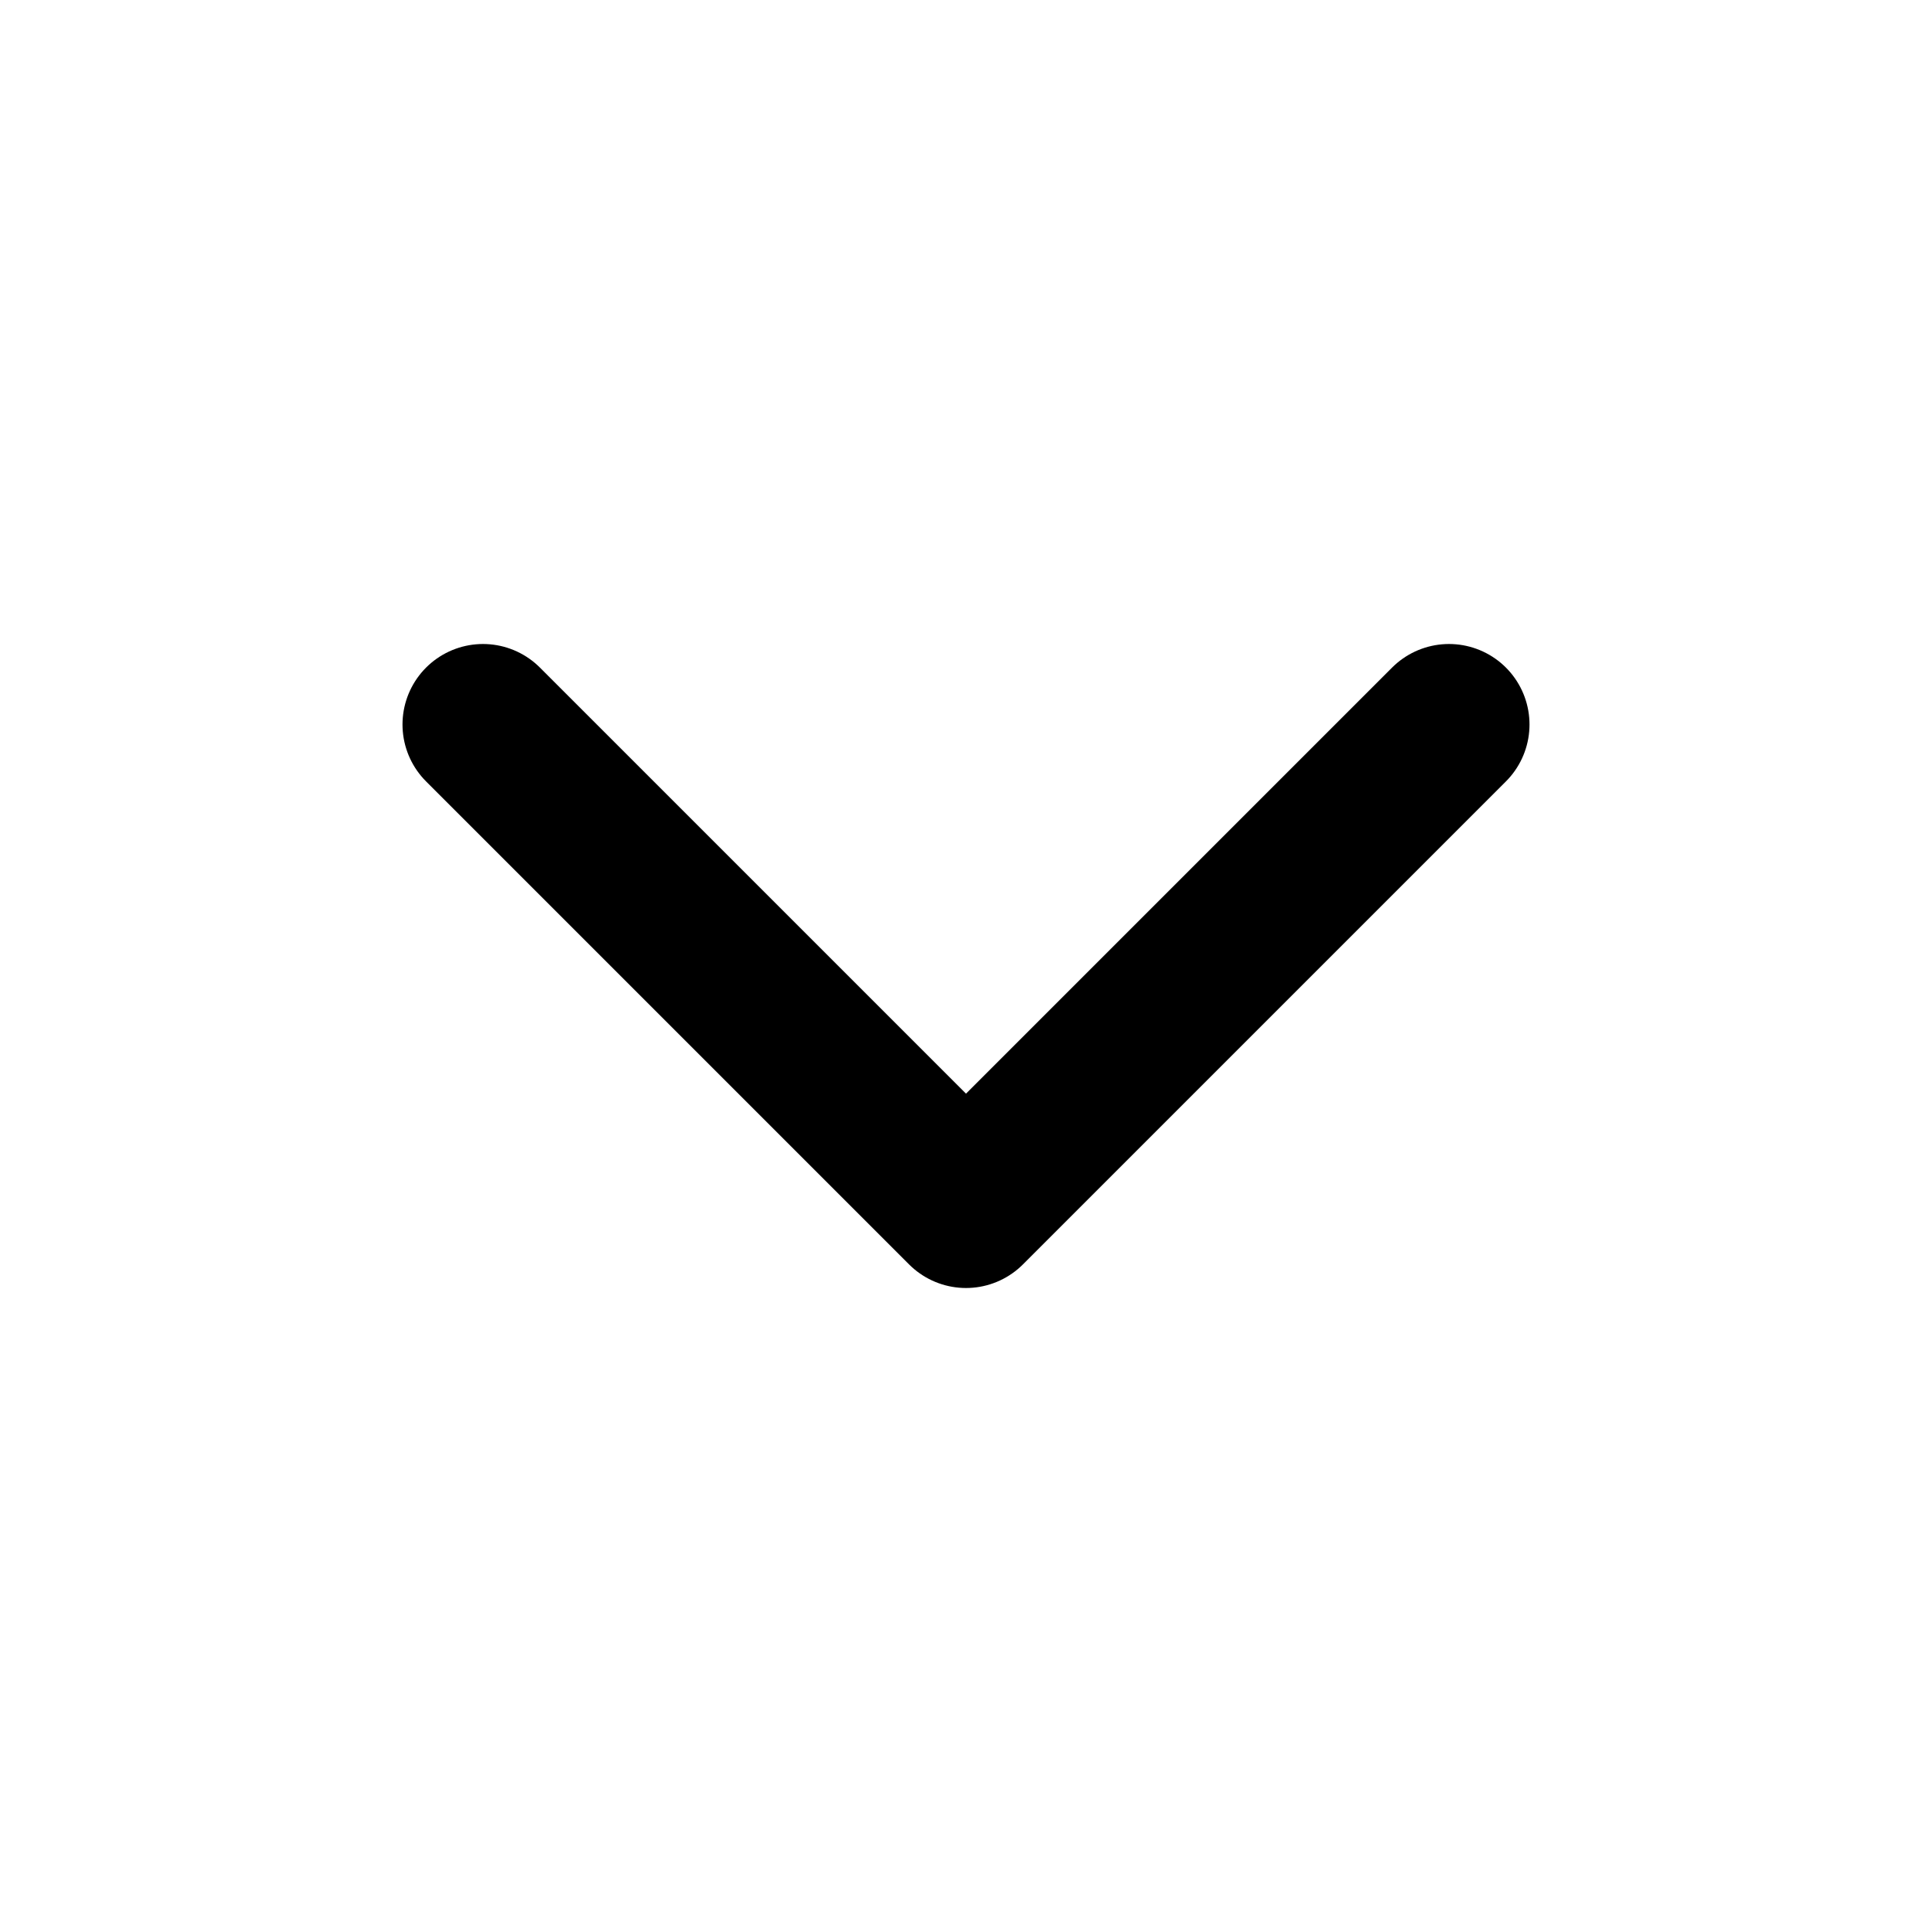
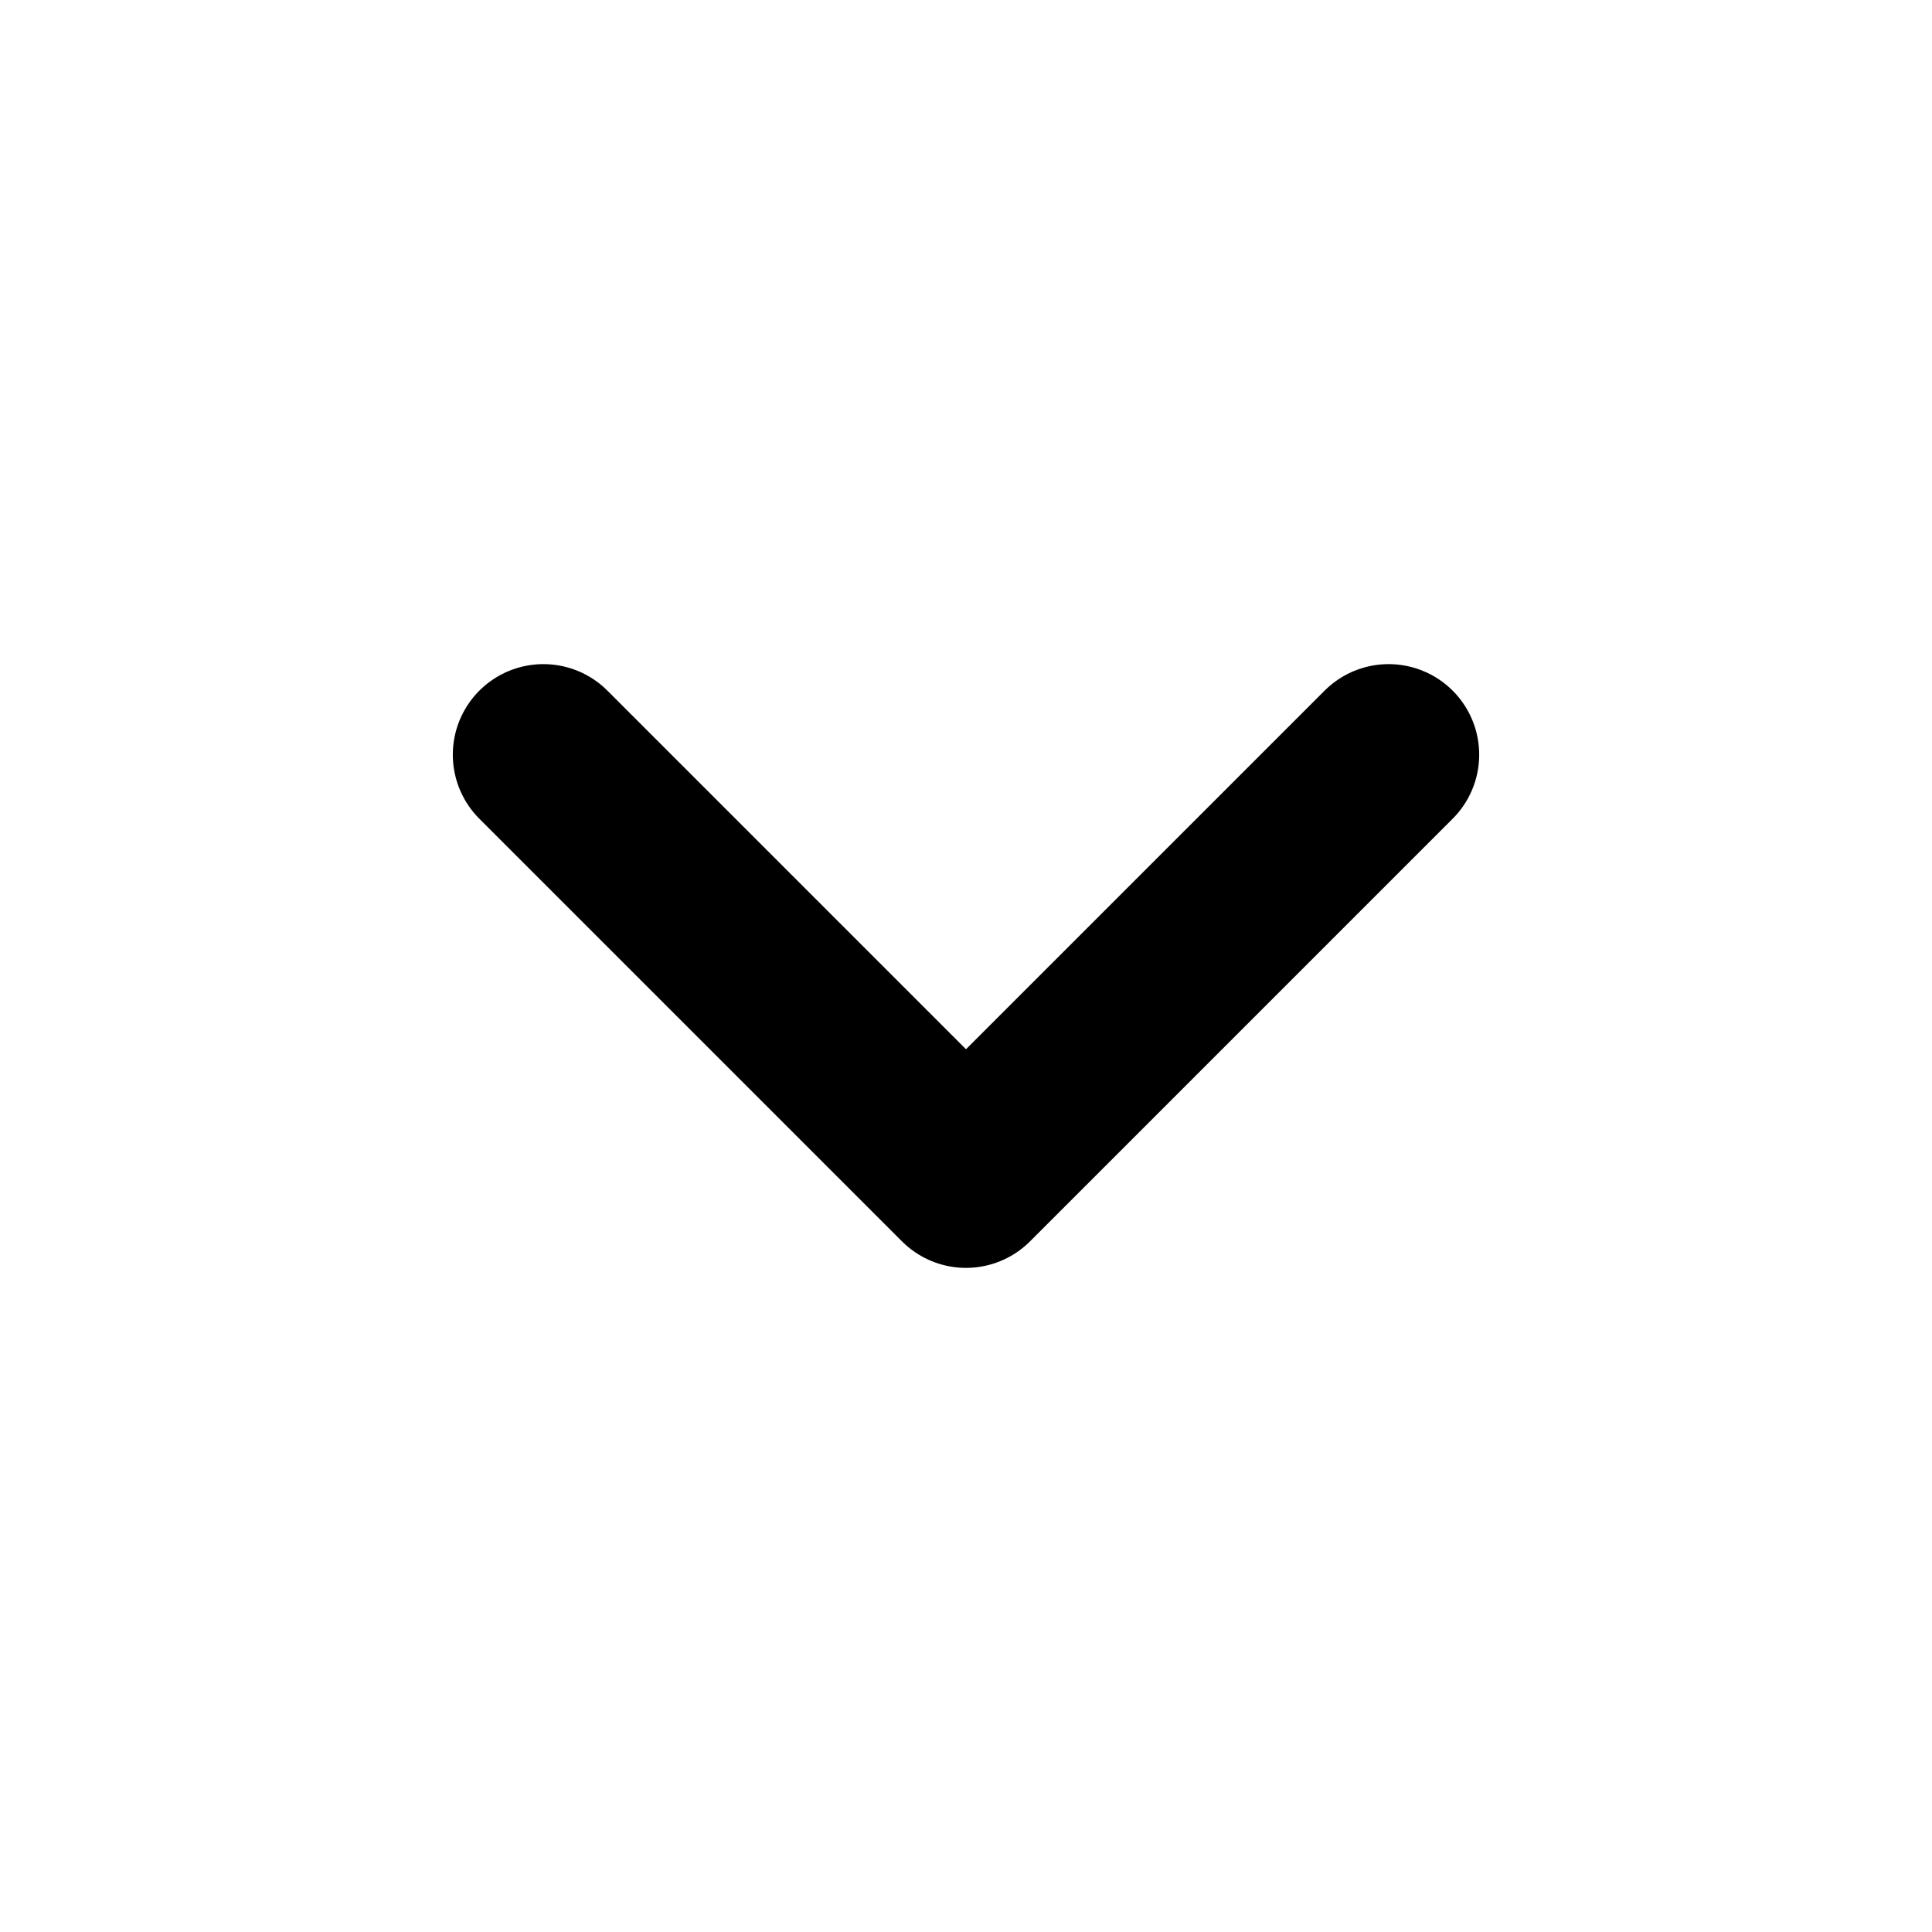
- <svg xmlns="http://www.w3.org/2000/svg" class="lucide lucide-chevron-down" width="24" height="24" viewBox="0 0 24 24" fill="none" stroke="currentColor" stroke-width="2" stroke-linecap="round" stroke-linejoin="round">
-   <path d="m6 9 6 6 6-6" />
+ <svg xmlns="http://www.w3.org/2000/svg" viewBox="0 0 16 16" fill="none" stroke="currentColor" stroke-width="1.5" stroke-linecap="round" stroke-linejoin="round">
+   <path d="M4.5 6.25 L8 9.75 L11.5 6.25" />
</svg>
